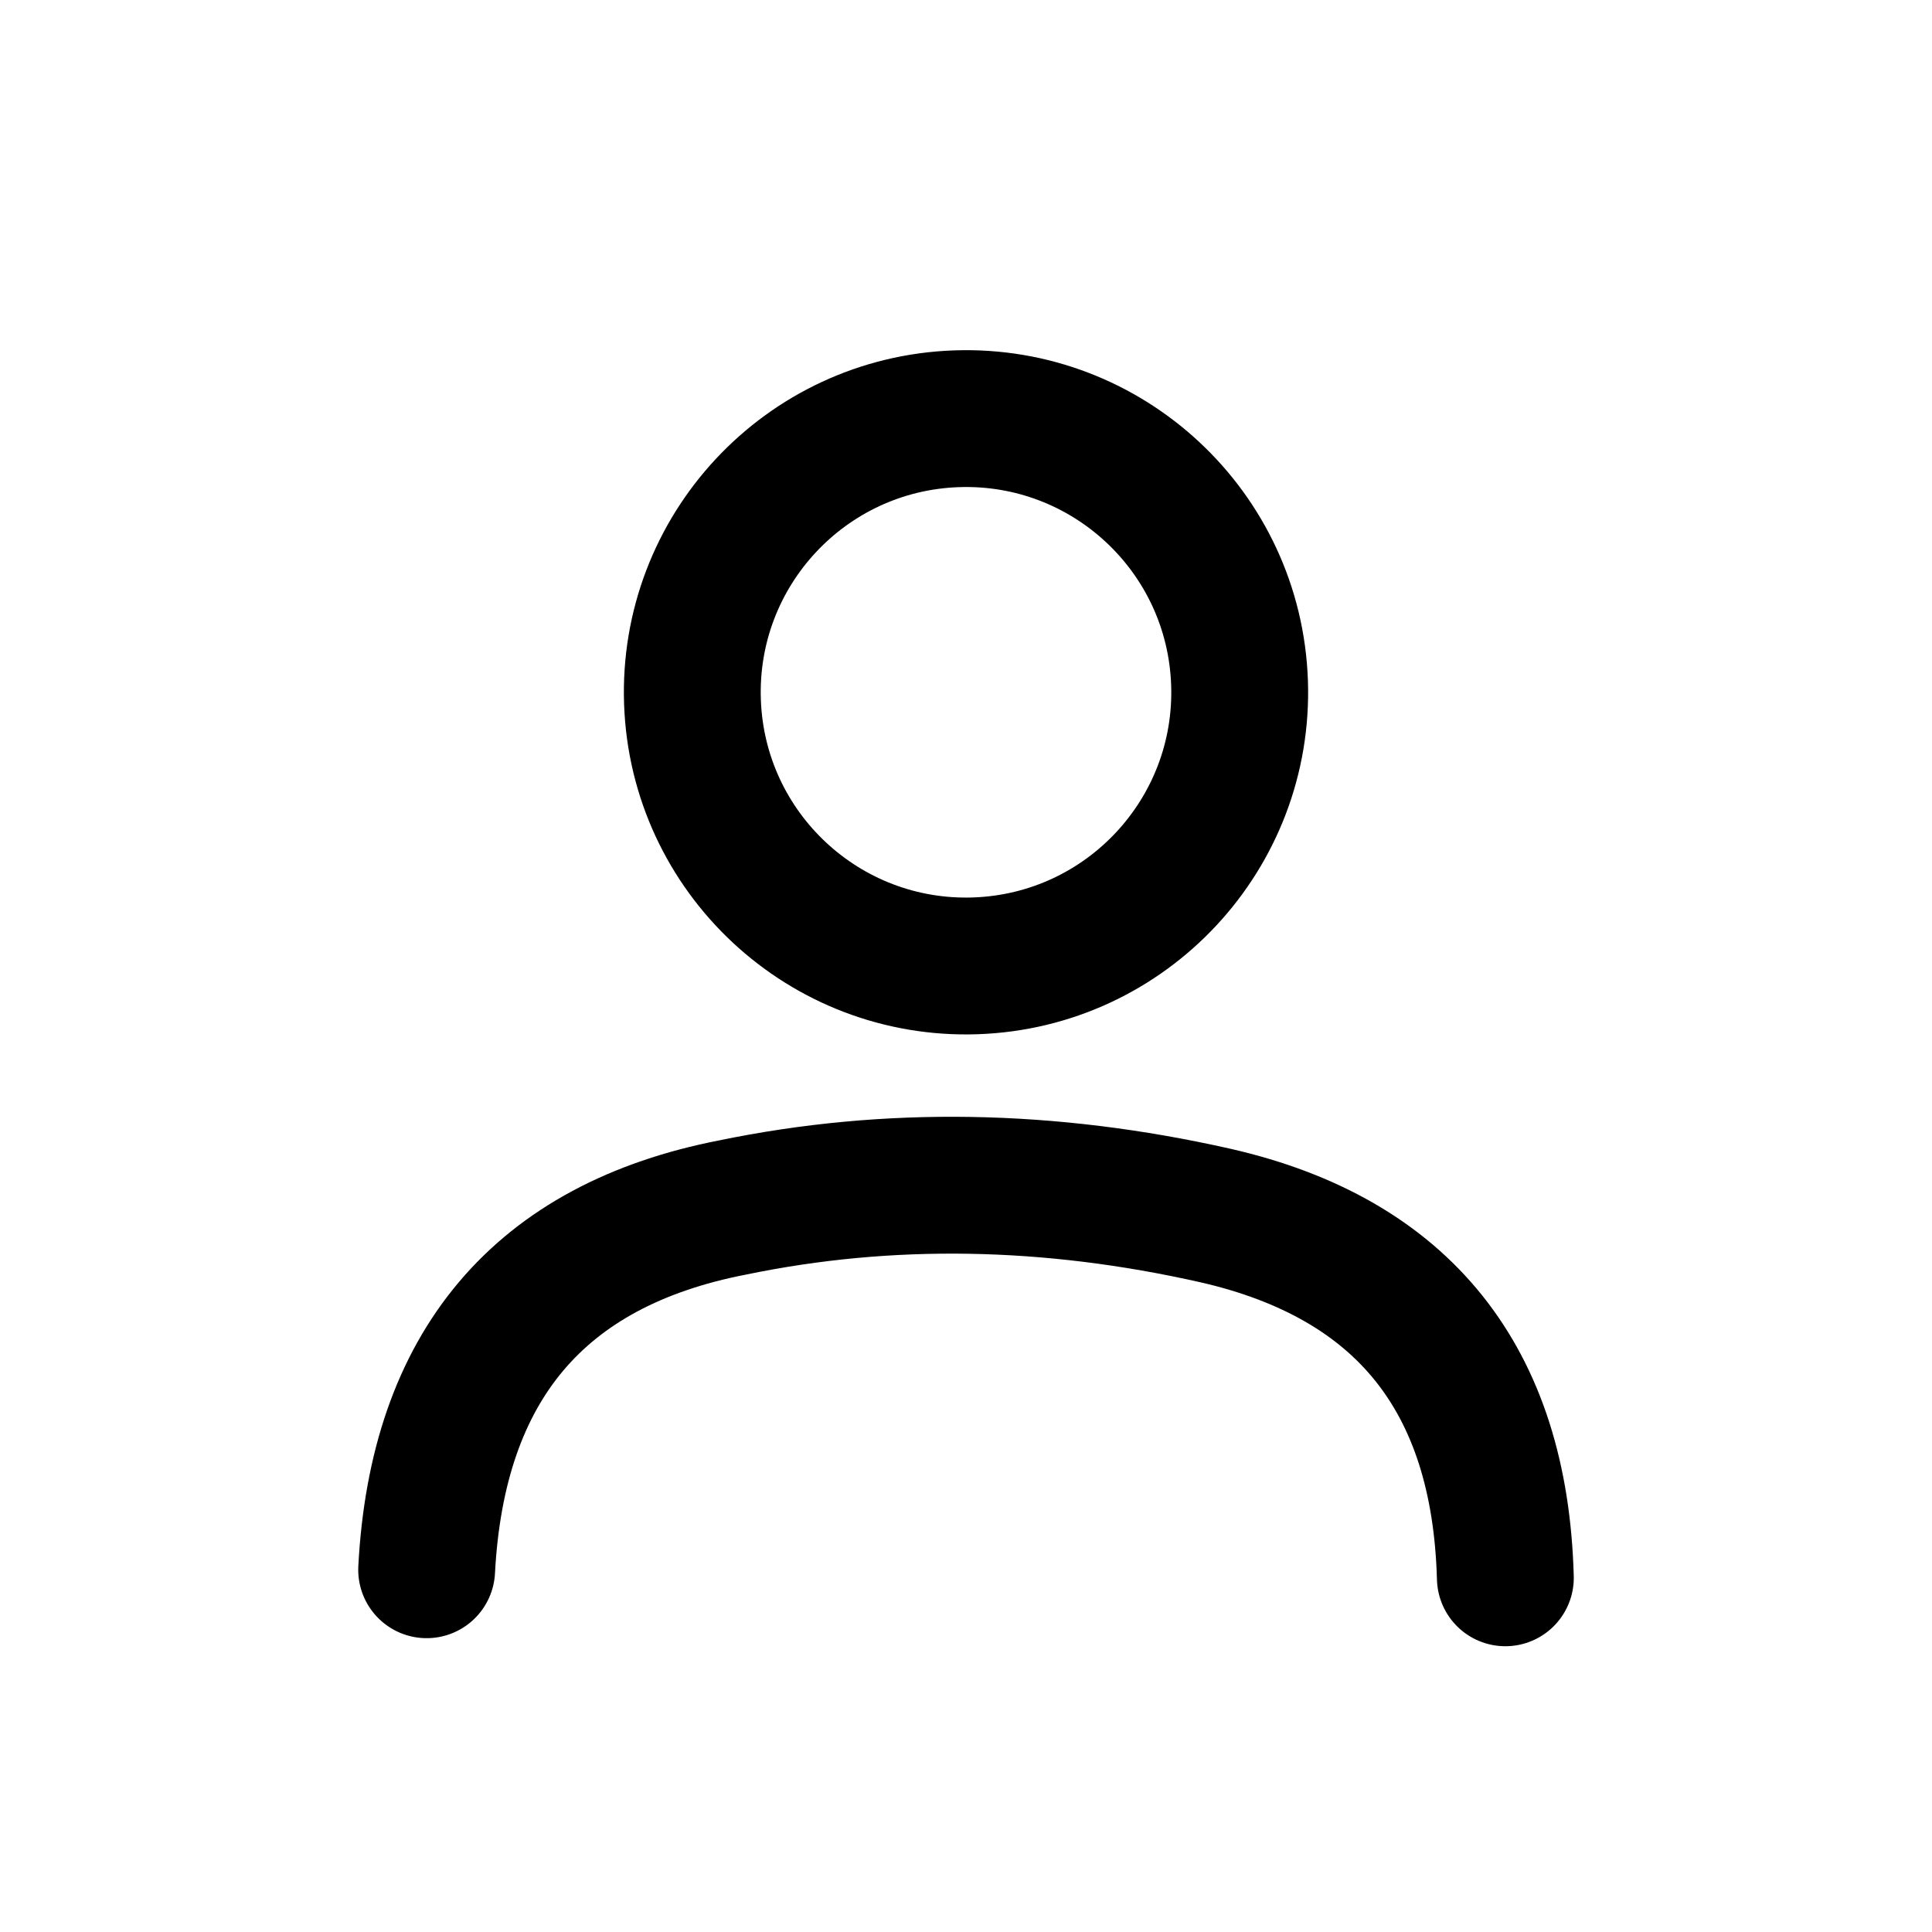
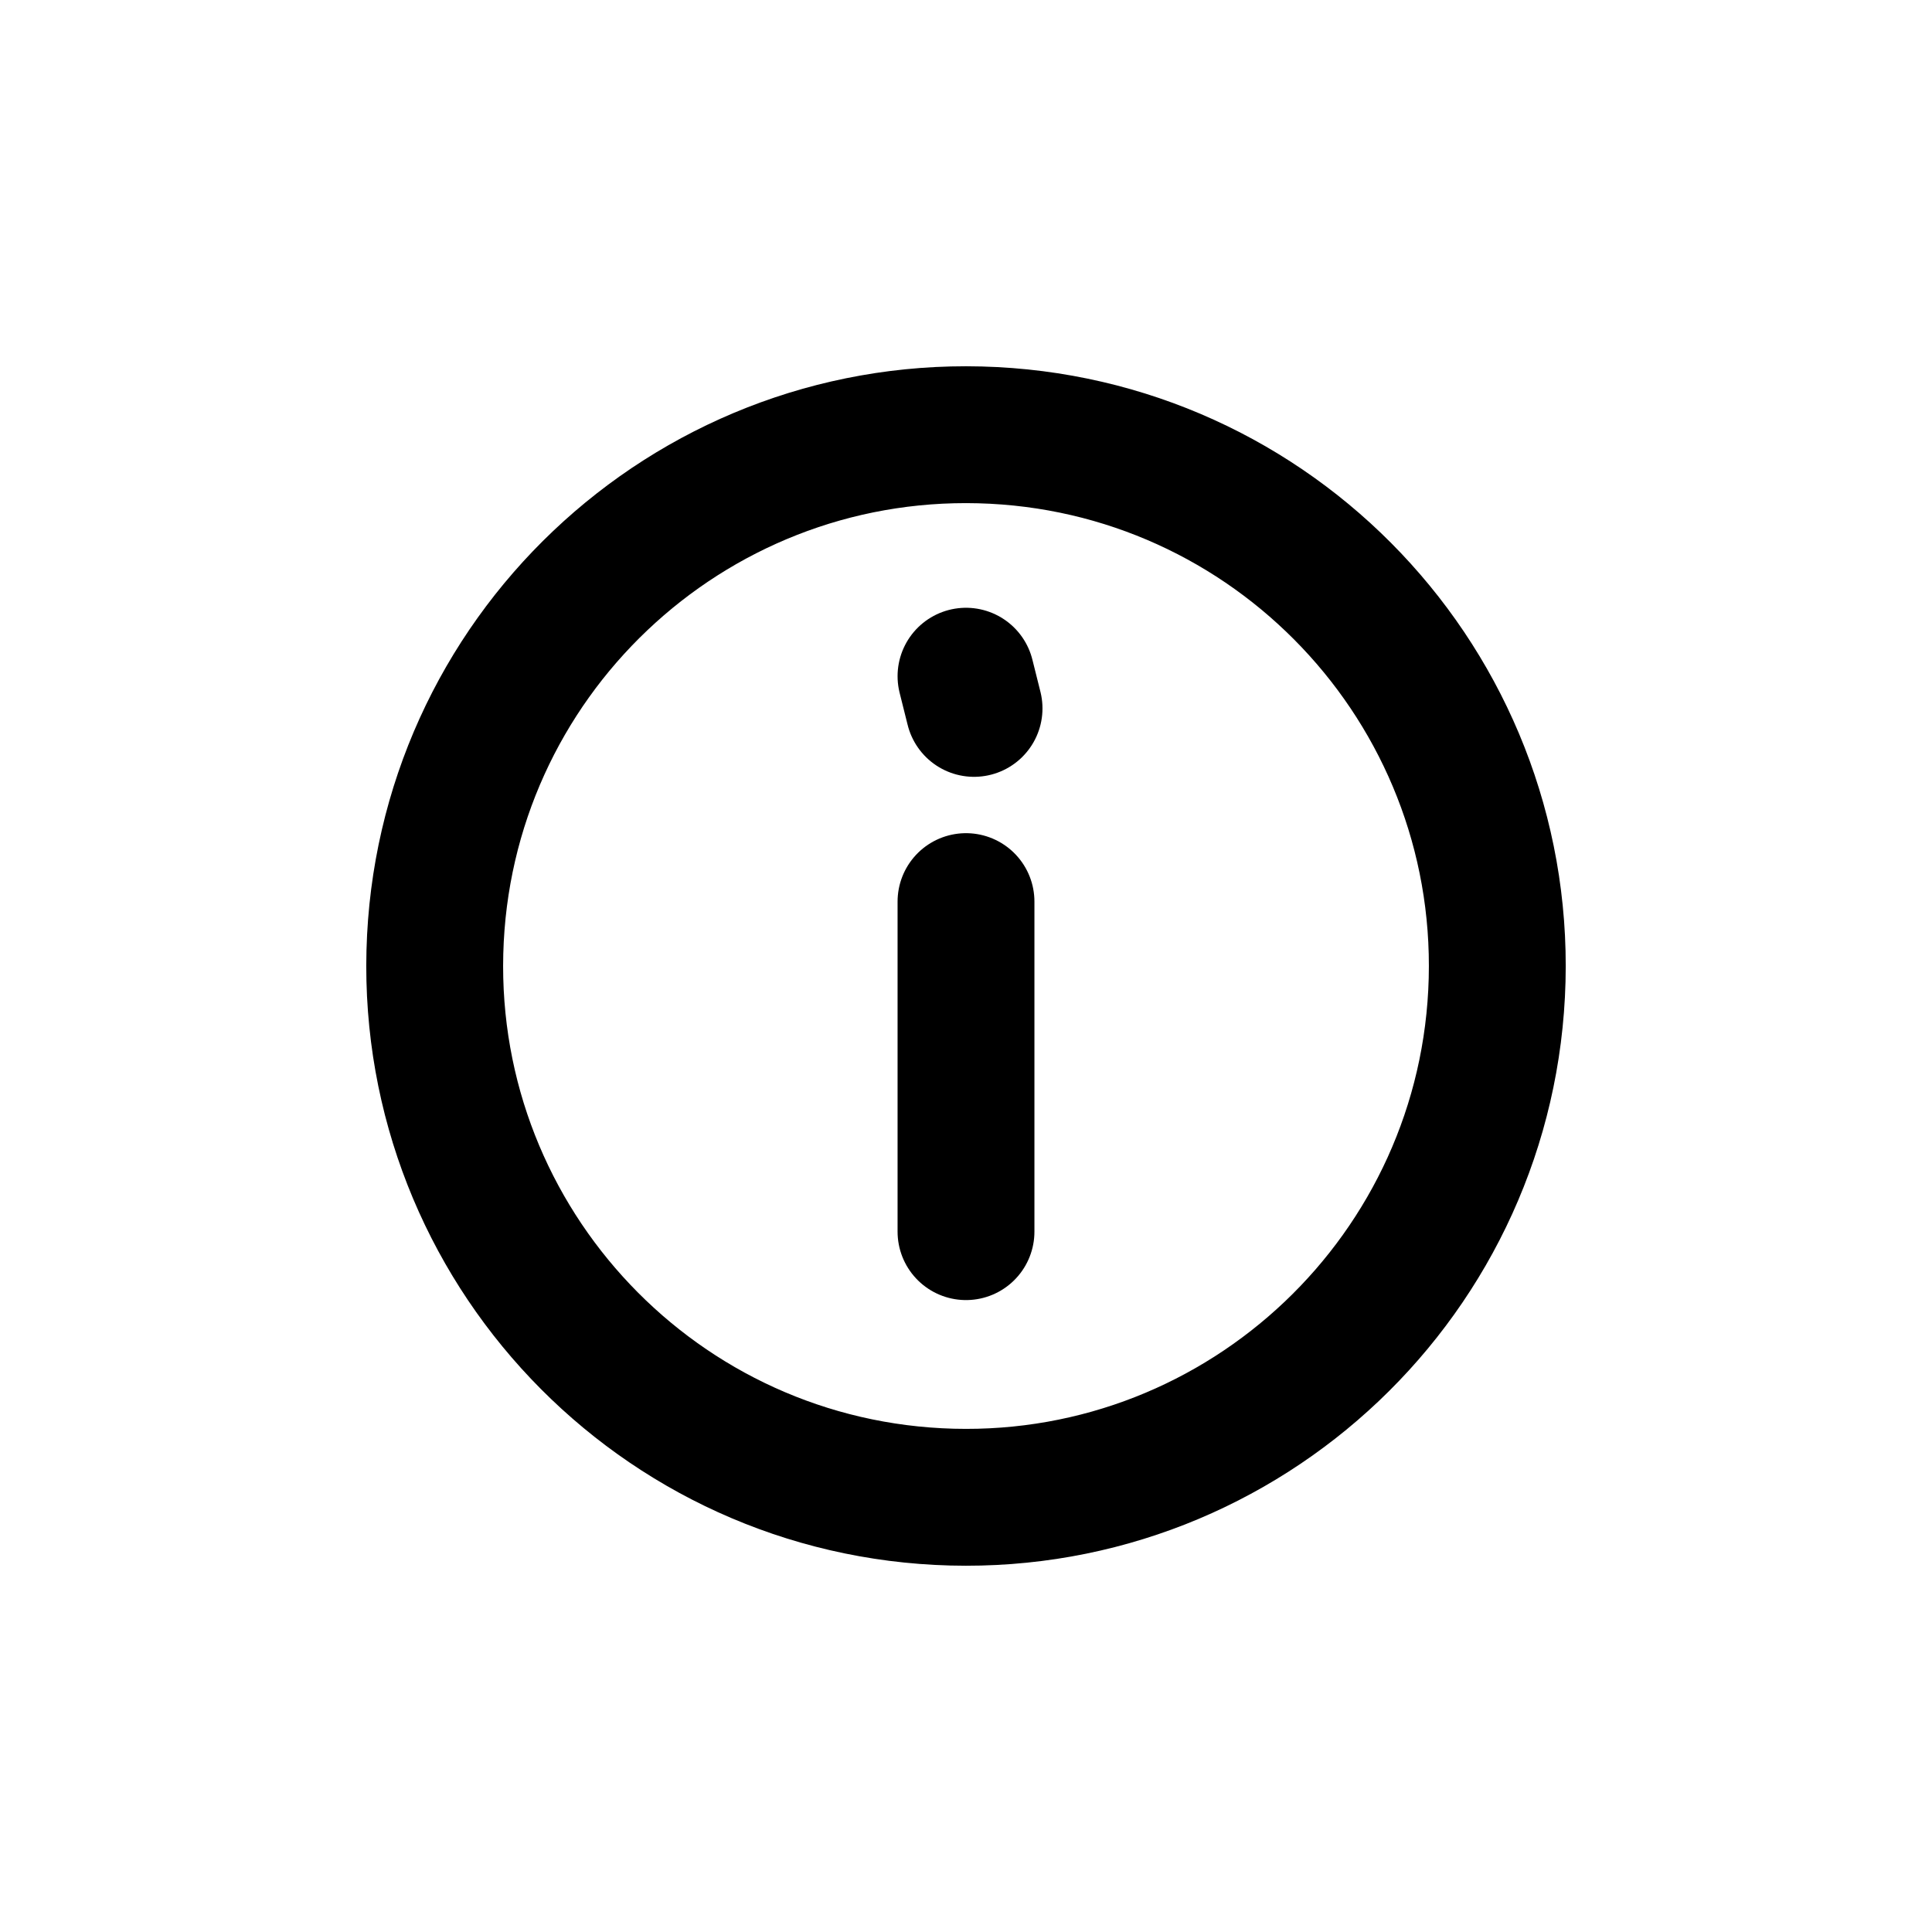
<svg xmlns="http://www.w3.org/2000/svg" viewBox="0 0 24 24" fill="none" stroke="currentColor" stroke-width="1.7" stroke-linecap="round" stroke-linejoin="round">
-   <circle cx="12" cy="8.6" r="3.4" transform="rotate(-2 12 8.6)" />
-   <path d="M5.3 19.5 Q5.5 15.7 9.1 15 Q12 14.4 15.1 15.1 Q18.6 15.9 18.7 19.6" />
+   <circle cx="12" cy="12" r="6.6" transform="rotate(1.5 12 12)" />
+   <path d="M12 11.2 L12 15.3" />
+   <path d="M12 8.4 L12.1 8.8" />
</svg>
